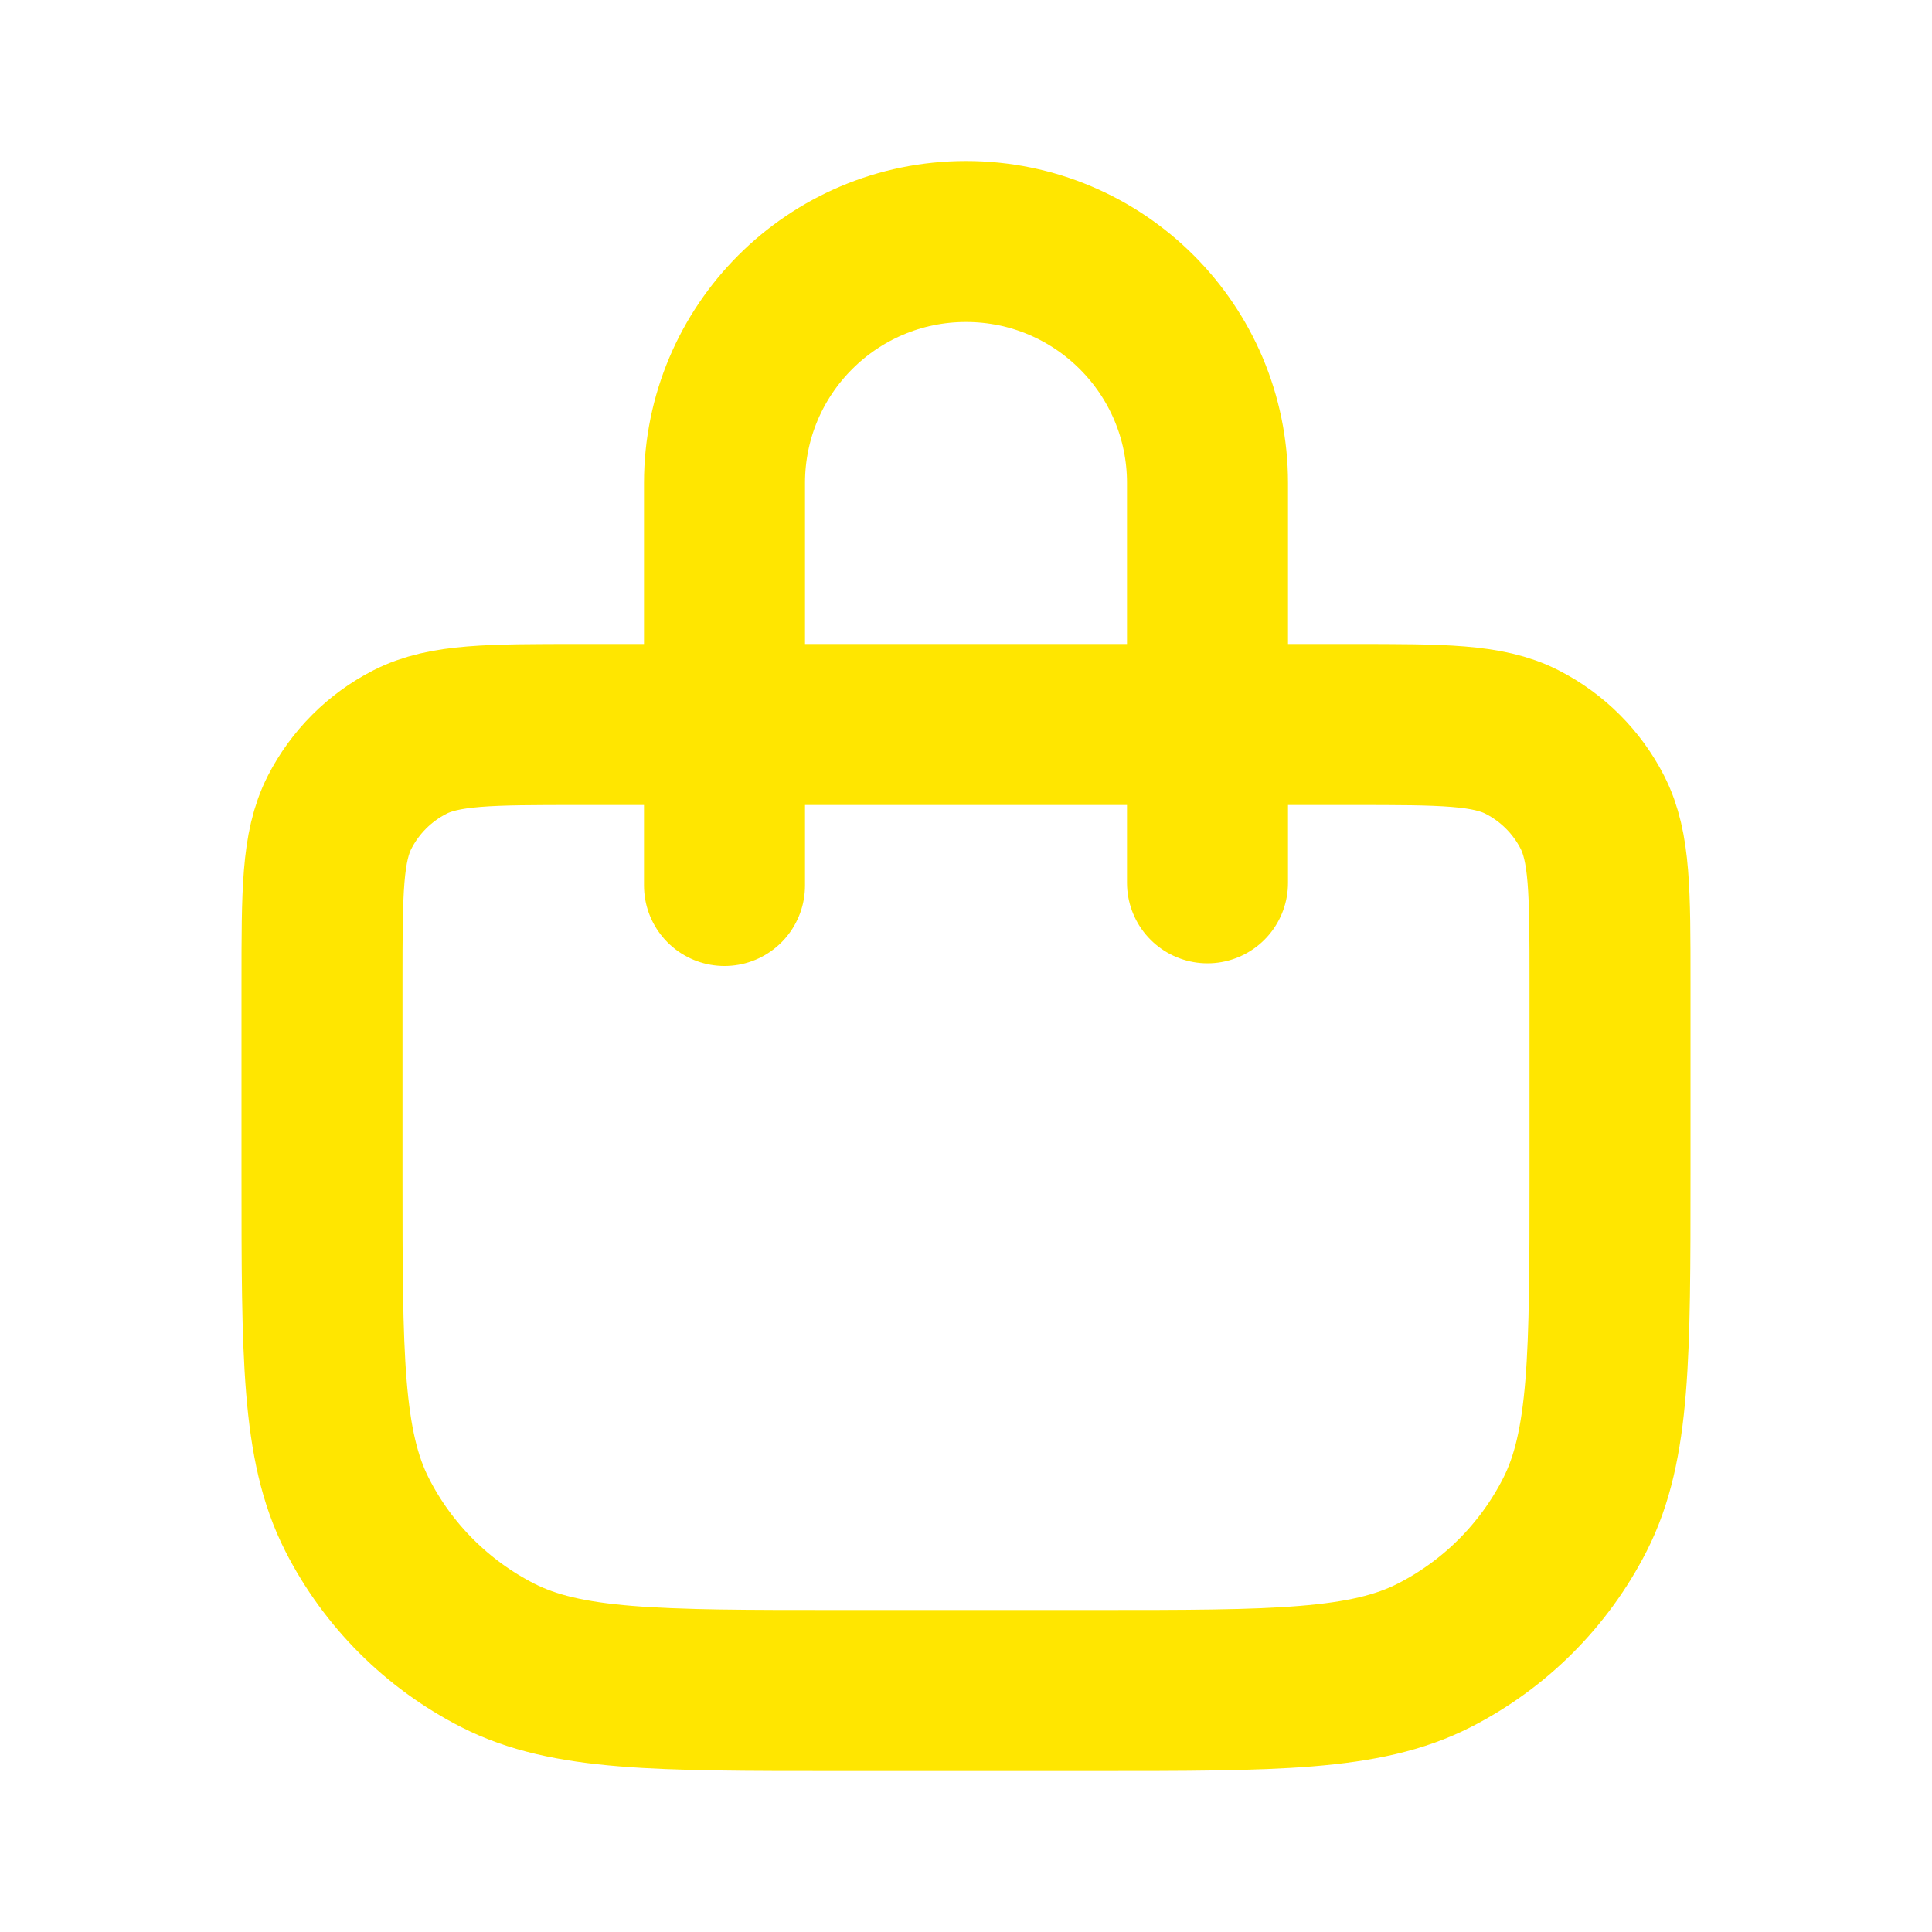
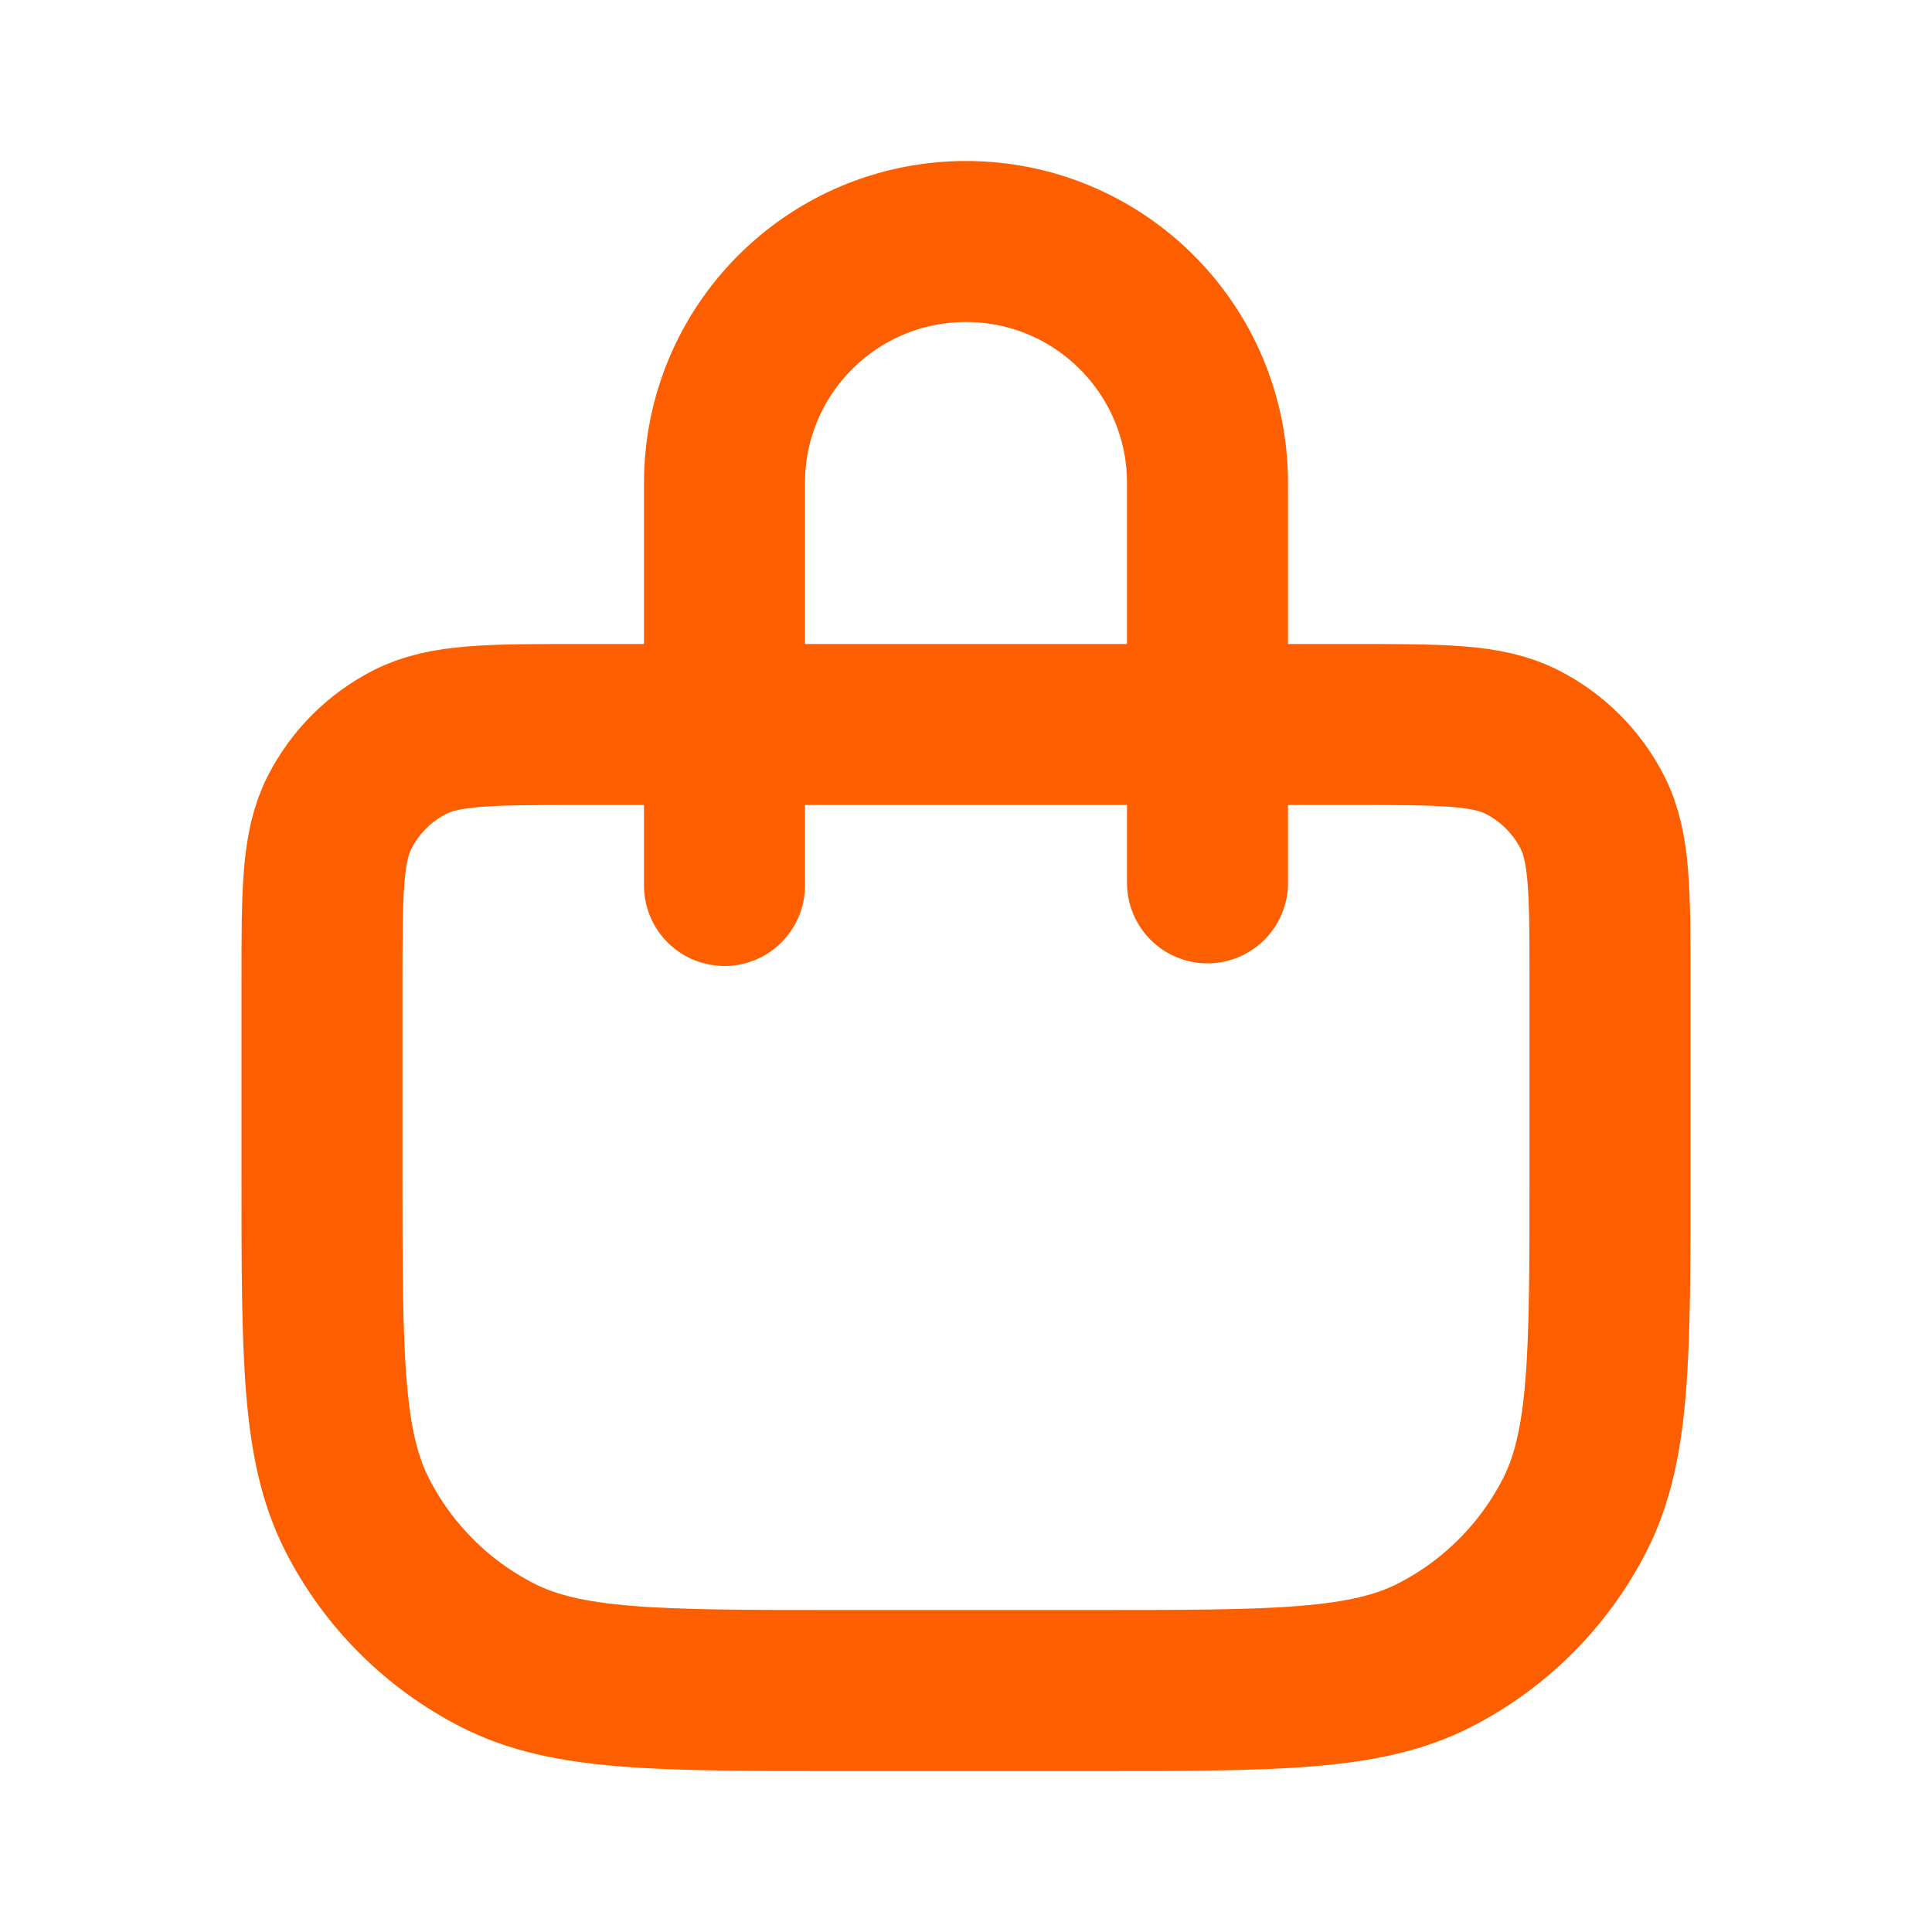
- <svg xmlns="http://www.w3.org/2000/svg" width="800px" height="800px" viewBox="0 0 24 24" fill="none">
-   <g id="SVGRepo_bgCarrier" stroke-width="0" />
-   <g id="SVGRepo_tracerCarrier" stroke-linecap="round" stroke-linejoin="round" />
+ <svg xmlns="http://www.w3.org/2000/svg" width="100%" height="100%" viewBox="0 0 800 800" version="1.1" xml:space="preserve" style="fill-rule:evenodd;clip-rule:evenodd;stroke-linecap:round;stroke-linejoin:round;">
  <g id="SVGRepo_iconCarrier">
-     <path d="M9 11V6C9 4.343 10.343 3 12 3C13.657 3 15 4.343 15 6V10.967M10.4 21H13.6C15.84 21 16.96 21 17.816 20.564C18.569 20.18 19.18 19.569 19.564 18.816C20 17.96 20 16.84 20 14.6V12.2C20 11.08 20 10.52 19.782 10.092C19.59 9.716 19.284 9.41 18.908 9.218C18.48 9 17.92 9 16.8 9H7.2C6.08 9 5.52 9 5.092 9.218C4.716 9.41 4.41 9.716 4.218 10.092C4 10.52 4 11.08 4 12.2V14.6C4 16.84 4 17.96 4.436 18.816C4.819 19.569 5.431 20.18 6.184 20.564C7.04 21 8.16 21 10.4 21Z" stroke="#ffe600" stroke-width="2" stroke-linecap="round" stroke-linejoin="round" />
+     <path d="M300,366.667l0,-166.667c0,-55.228 44.77,-100 100,-100c55.23,-0 100,44.772 100,100l0,165.577m-153.333,334.423l106.666,0c74.674,0 112.01,0 140.534,-14.533c25.086,-12.784 45.483,-33.18 58.266,-58.267c14.534,-28.523 14.534,-65.86 14.534,-140.533l-0,-80c-0,-37.337 -0,-56.007 -7.267,-70.267c-6.39,-12.544 -16.59,-22.742 -29.133,-29.134c-14.26,-7.266 -32.93,-7.266 -70.267,-7.266l-320,0c-37.337,0 -56.005,0 -70.266,7.266c-12.544,6.392 -22.743,16.59 -29.134,29.134c-7.267,14.26 -7.267,32.93 -7.267,70.267l0,80c0,74.673 0,112.01 14.533,140.533c12.783,25.087 33.18,45.483 58.269,58.267c28.521,14.533 65.858,14.533 140.532,14.533Z" style="fill:none;fill-rule:nonzero;stroke:#fd5f00;stroke-width:66.67px;" />
  </g>
</svg>
